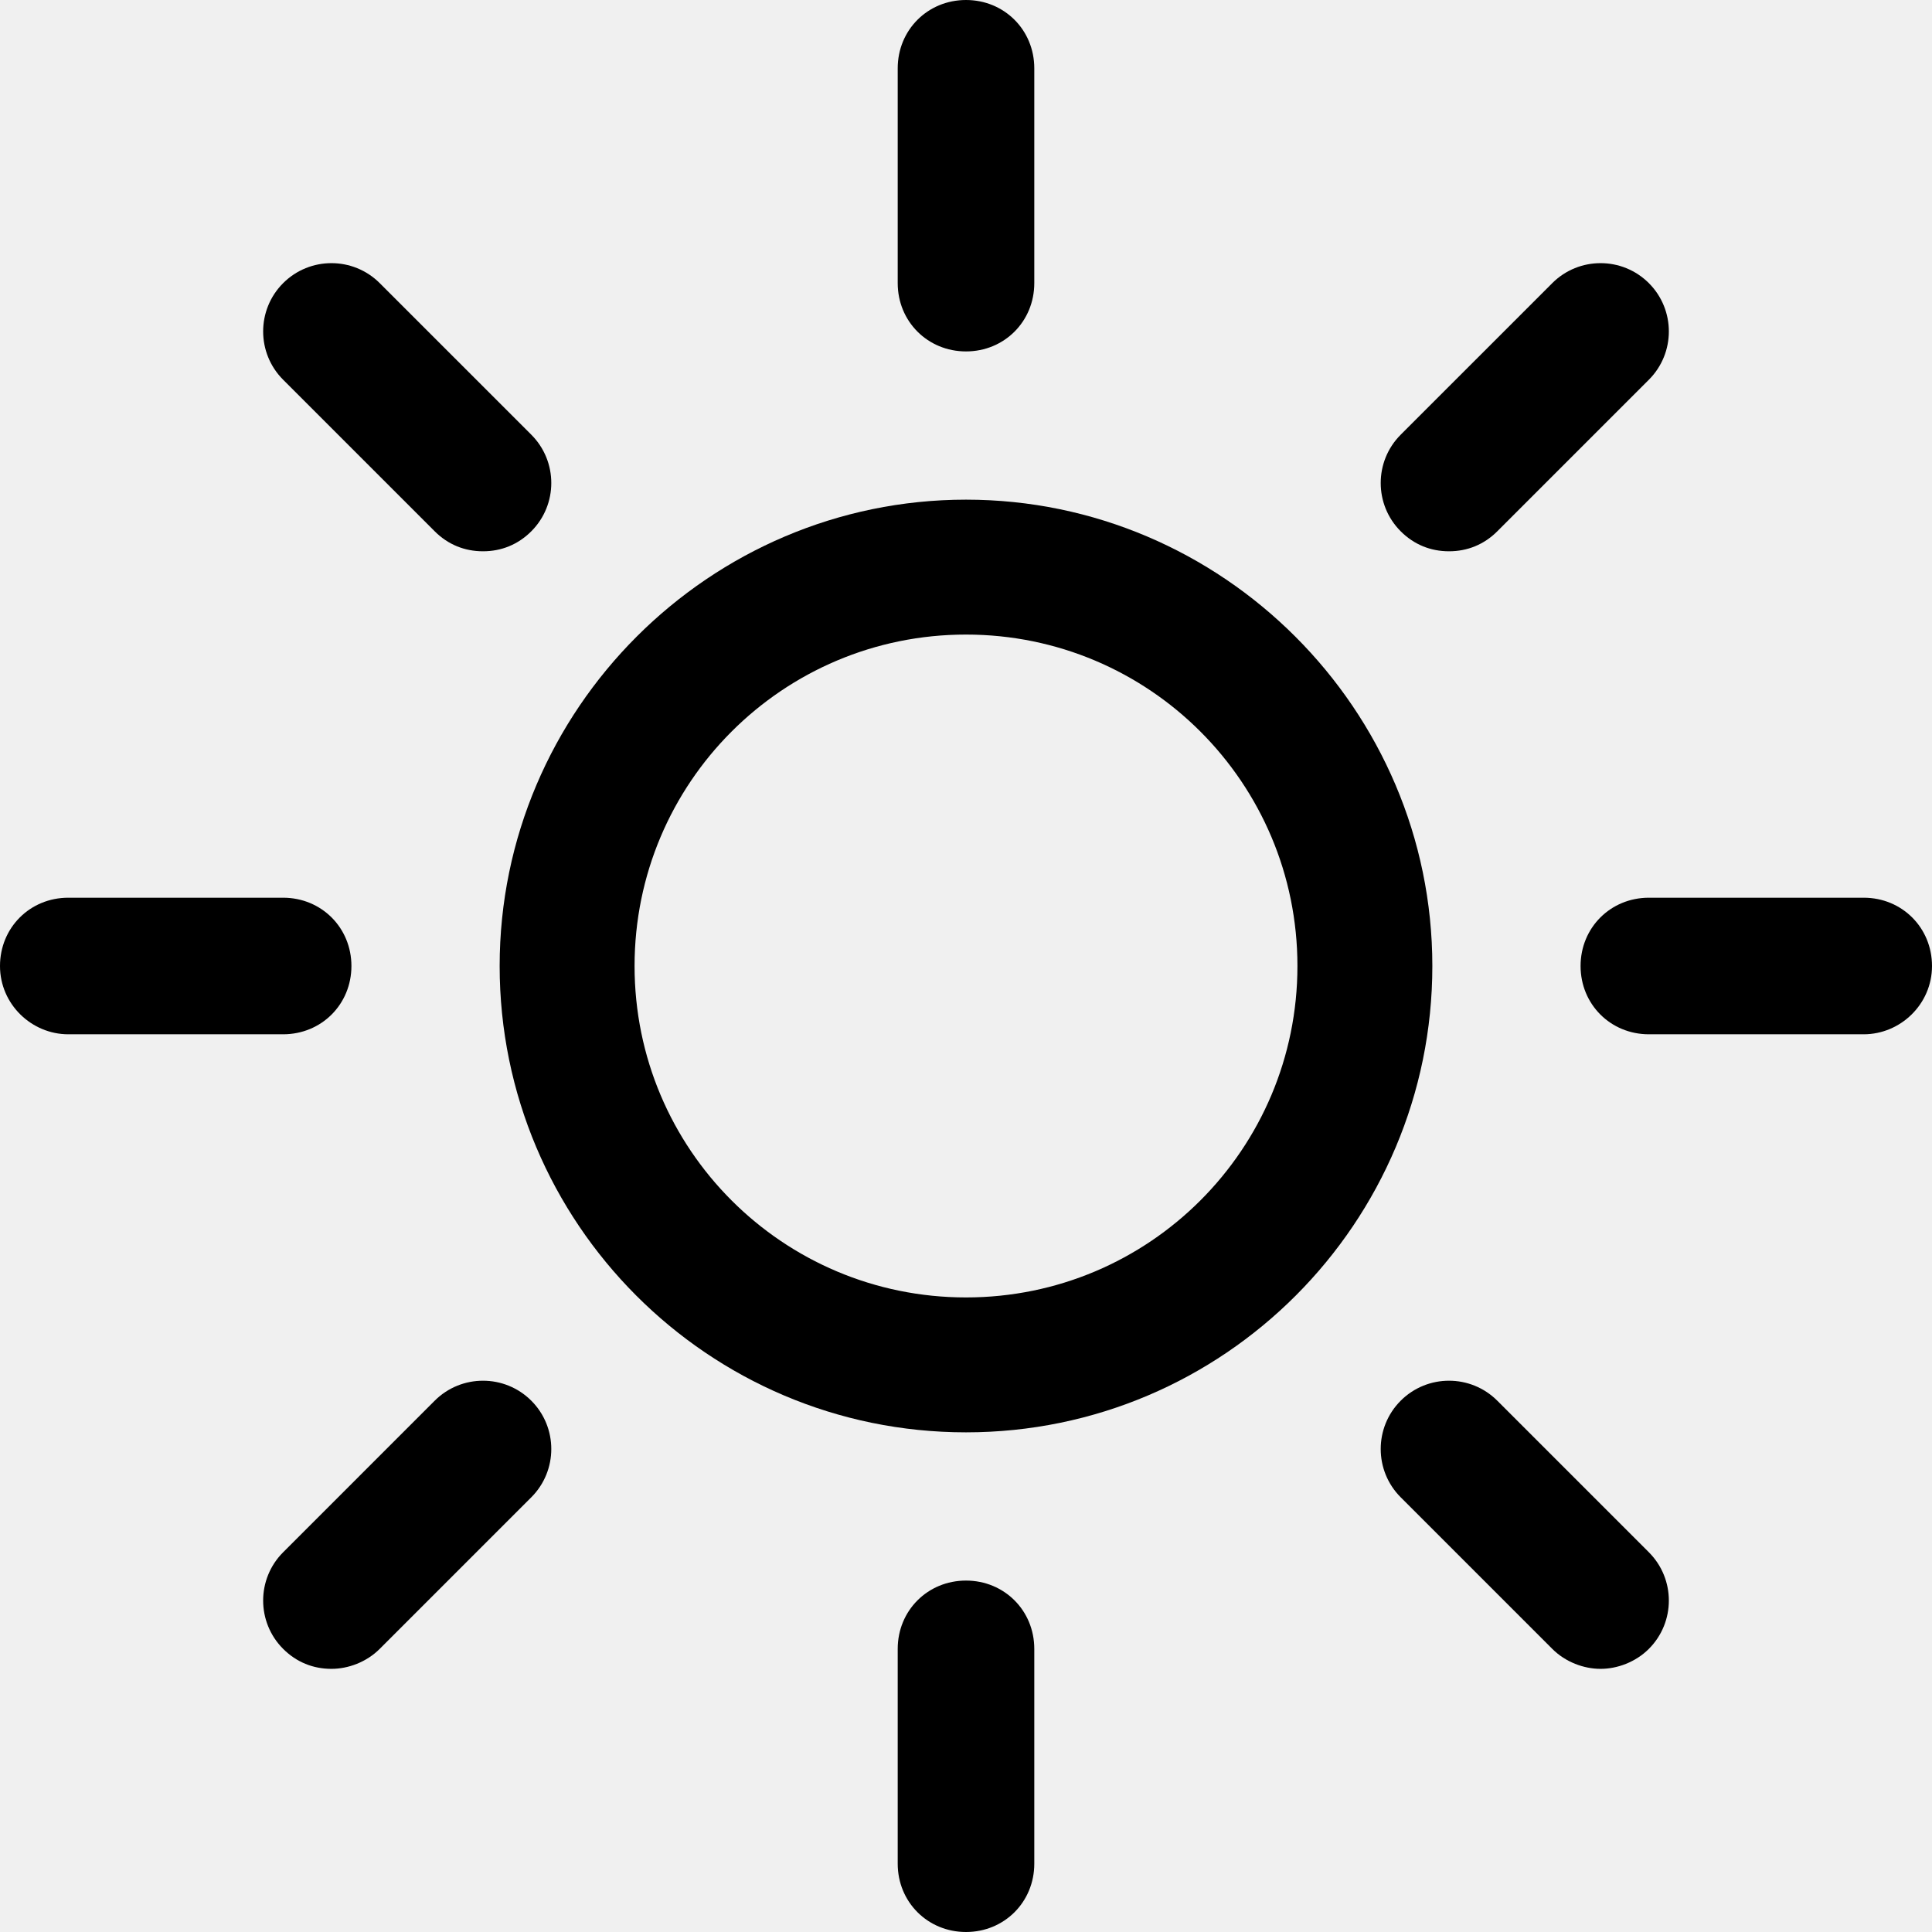
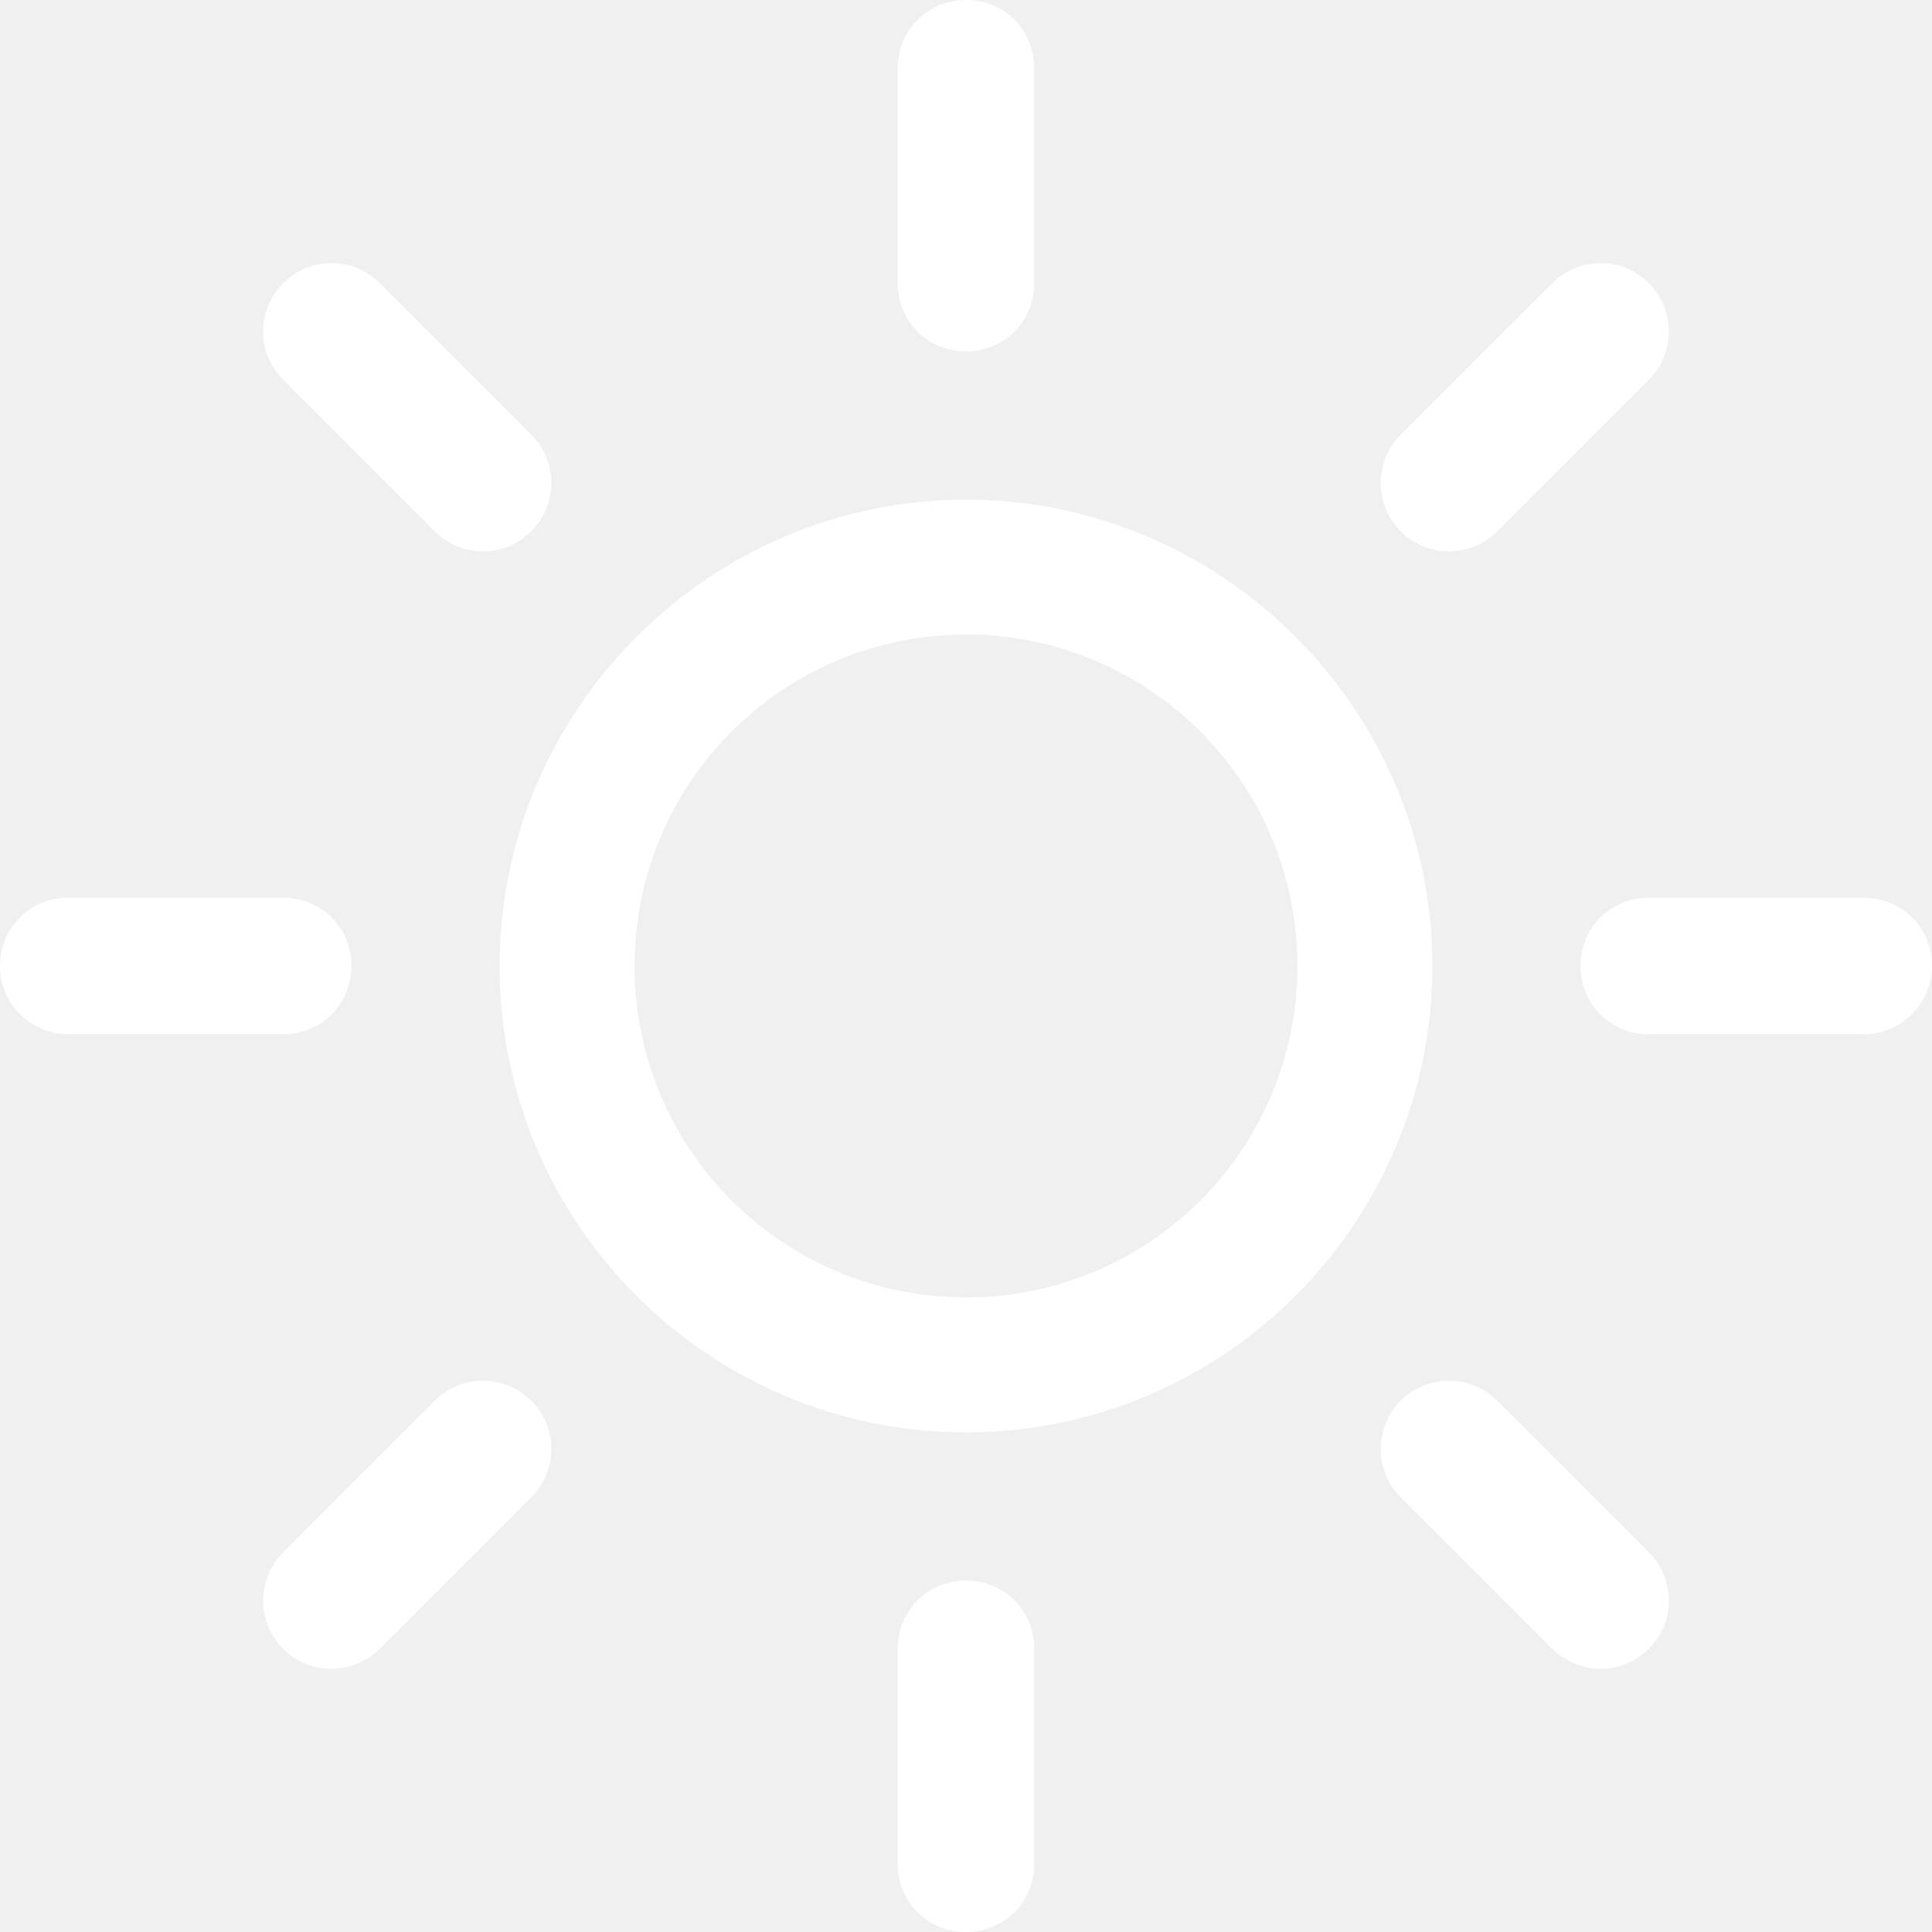
- <svg xmlns="http://www.w3.org/2000/svg" style="isolation:isolate" viewBox="0 0 512 512" width="512" height="512">
-   <g id="null">
-     <path d=" M 256 379.586 C 324.414 379.586 379.586 323.972 379.586 256 C 379.586 188.028 323.972 132.414 256 132.414 C 188.028 132.414 132.414 188.028 132.414 256 C 132.414 323.972 187.586 379.586 256 379.586 Z  M 256 168.166 C 304.552 168.166 343.834 207.448 343.834 256 C 343.834 304.552 304.552 343.834 256 343.834 C 207.448 343.834 168.166 304.552 168.166 256 C 168.166 207.448 207.448 168.166 256 168.166 Z " fill="rgb(0,0,0)" />
-     <path d=" M 274.097 75.034 L 274.097 18.097 C 274.097 7.945 266.152 0 256 0 C 245.848 0 237.903 7.945 237.903 18.097 L 237.903 75.034 C 237.903 85.186 245.848 93.131 256 93.131 C 266.152 93.131 274.097 85.186 274.097 75.034 Z " fill="rgb(0,0,0)" />
-     <path d=" M 237.903 436.966 L 237.903 493.903 C 237.903 504.055 245.848 512 256 512 C 266.152 512 274.097 504.055 274.097 493.903 L 274.097 436.966 C 274.097 426.814 266.152 418.869 256 418.869 C 245.848 418.869 237.903 426.814 237.903 436.966 Z " fill="rgb(0,0,0)" />
-     <path d=" M 396.8 140.8 L 436.966 100.634 C 444.028 93.572 444.028 82.097 436.966 75.034 C 429.903 67.972 418.428 67.972 411.366 75.034 L 371.2 115.2 C 364.138 122.262 364.138 133.738 371.2 140.8 C 374.731 144.331 379.145 146.097 384 146.097 C 388.855 146.097 393.269 144.331 396.8 140.8 L 396.8 140.8 Z " fill="rgb(0,0,0)" />
-     <path d=" M 75.034 436.966 C 78.566 440.497 82.979 442.262 87.834 442.262 C 92.248 442.262 97.103 440.497 100.634 436.966 L 140.8 396.8 C 147.862 389.738 147.862 378.262 140.8 371.2 C 133.738 364.138 122.262 364.138 115.2 371.2 L 75.034 411.366 C 67.972 418.428 67.972 429.903 75.034 436.966 Z " fill="rgb(0,0,0)" />
-     <path d=" M 512 256 C 512 245.848 504.055 237.903 493.903 237.903 L 436.966 237.903 C 426.814 237.903 418.869 245.848 418.869 256 C 418.869 266.152 426.814 274.097 436.966 274.097 L 493.903 274.097 C 503.614 274.097 512 266.152 512 256 Z " fill="rgb(0,0,0)" />
-     <path d=" M 18.097 274.097 L 75.034 274.097 C 85.186 274.097 93.131 266.152 93.131 256 C 93.131 245.848 85.186 237.903 75.034 237.903 L 18.097 237.903 C 7.945 237.903 0 245.848 0 256 C 0 266.152 8.386 274.097 18.097 274.097 Z " fill="rgb(0,0,0)" />
-     <path d=" M 424.166 442.262 C 428.579 442.262 433.434 440.497 436.966 436.966 C 444.028 429.903 444.028 418.428 436.966 411.366 L 396.8 371.2 C 389.738 364.138 378.262 364.138 371.2 371.2 C 364.138 378.262 364.138 389.738 371.2 396.8 L 411.366 436.966 C 414.897 440.497 419.752 442.262 424.166 442.262 L 424.166 442.262 Z " fill="rgb(0,0,0)" />
-     <path d=" M 140.8 140.8 C 147.862 133.738 147.862 122.262 140.8 115.2 L 100.634 75.034 C 93.572 67.972 82.097 67.972 75.034 75.034 C 67.972 82.097 67.972 93.572 75.034 100.634 L 115.2 140.8 C 118.731 144.331 123.145 146.097 128 146.097 C 132.855 146.097 137.269 144.331 140.8 140.8 Z " fill="rgb(0,0,0)" />
-   </g>
+ <svg xmlns="http://www.w3.org/2000/svg" style="isolation:isolate" width="512" height="512">
+   <path d="M256 379.586c68.414 0 123.586-55.614 123.586-123.586 0-67.972-55.614-123.586-123.586-123.586-67.972 0-123.586 55.614-123.586 123.586 0 67.972 55.172 123.586 123.586 123.586zm0-211.42c48.552 0 87.834 39.282 87.834 87.834 0 48.552-39.282 87.834-87.834 87.834-48.552 0-87.834-39.282-87.834-87.834 0-48.552 39.282-87.834 87.834-87.834zM274.097 75.034V18.097C274.097 7.945 266.152 0 256 0c-10.152 0-18.097 7.945-18.097 18.097v56.937c0 10.152 7.945 18.097 18.097 18.097 10.152 0 18.097-7.945 18.097-18.097zM237.903 436.966v56.937c0 10.152 7.945 18.097 18.097 18.097 10.152 0 18.097-7.945 18.097-18.097v-56.937c0-10.152-7.945-18.097-18.097-18.097-10.152 0-18.097 7.945-18.097 18.097zM396.8 140.8l40.166-40.166c7.062-7.062 7.062-18.537 0-25.6-7.063-7.062-18.538-7.062-25.6 0L371.2 115.2c-7.062 7.062-7.062 18.538 0 25.6 3.531 3.531 7.945 5.297 12.8 5.297s9.269-1.766 12.8-5.297zM75.034 436.966c3.532 3.531 7.945 5.296 12.8 5.296 4.414 0 9.269-1.765 12.8-5.296L140.8 396.8c7.062-7.062 7.062-18.538 0-25.6-7.062-7.062-18.538-7.062-25.6 0l-40.166 40.166c-7.062 7.062-7.062 18.537 0 25.6zM512 256c0-10.152-7.945-18.097-18.097-18.097h-56.937c-10.152 0-18.097 7.945-18.097 18.097 0 10.152 7.945 18.097 18.097 18.097h56.937c9.711 0 18.097-7.945 18.097-18.097zM18.097 274.097h56.937c10.152 0 18.097-7.945 18.097-18.097 0-10.152-7.945-18.097-18.097-18.097H18.097C7.945 237.903 0 245.848 0 256c0 10.152 8.386 18.097 18.097 18.097zM424.166 442.262c4.413 0 9.268-1.765 12.8-5.296 7.062-7.063 7.062-18.538 0-25.6L396.8 371.2c-7.062-7.062-18.538-7.062-25.6 0-7.062 7.062-7.062 18.538 0 25.6l40.166 40.166c3.531 3.531 8.386 5.296 12.8 5.296zM140.8 140.8c7.062-7.062 7.062-18.538 0-25.6l-40.166-40.166c-7.062-7.062-18.537-7.062-25.6 0-7.062 7.063-7.062 18.538 0 25.6L115.2 140.8c3.531 3.531 7.945 5.297 12.8 5.297s9.269-1.766 12.8-5.297z" fill="white" />
</svg>
